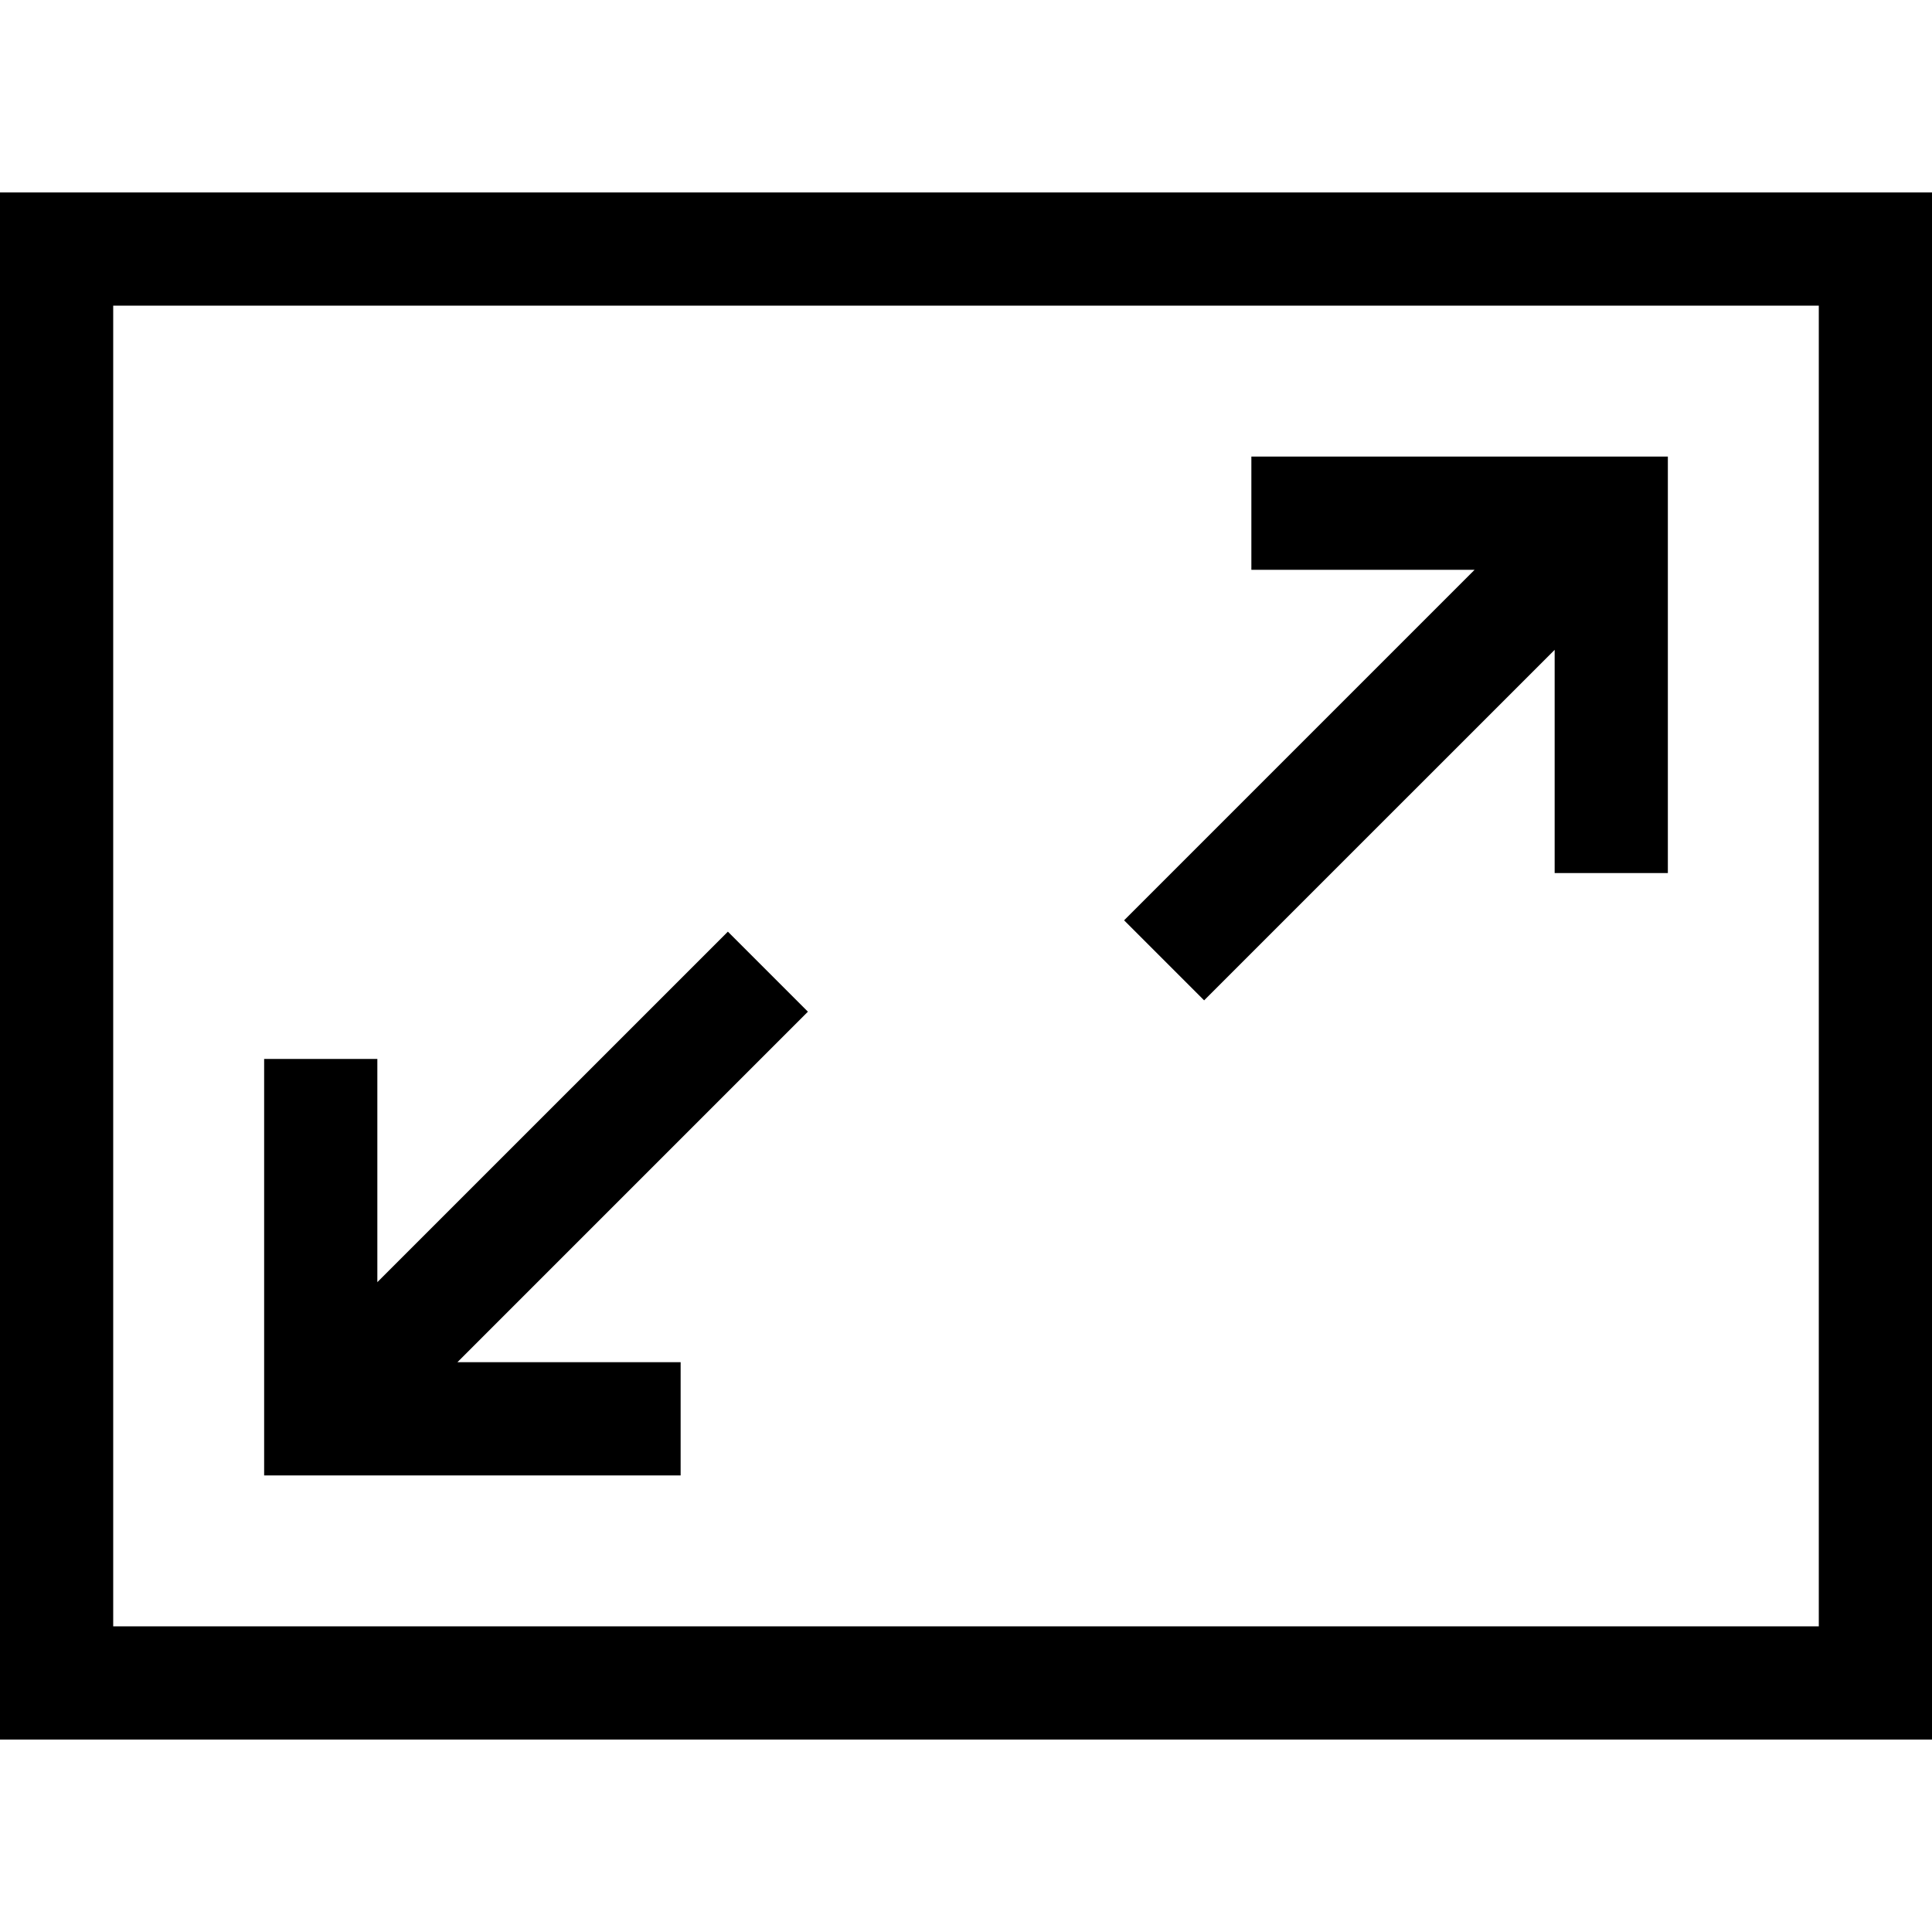
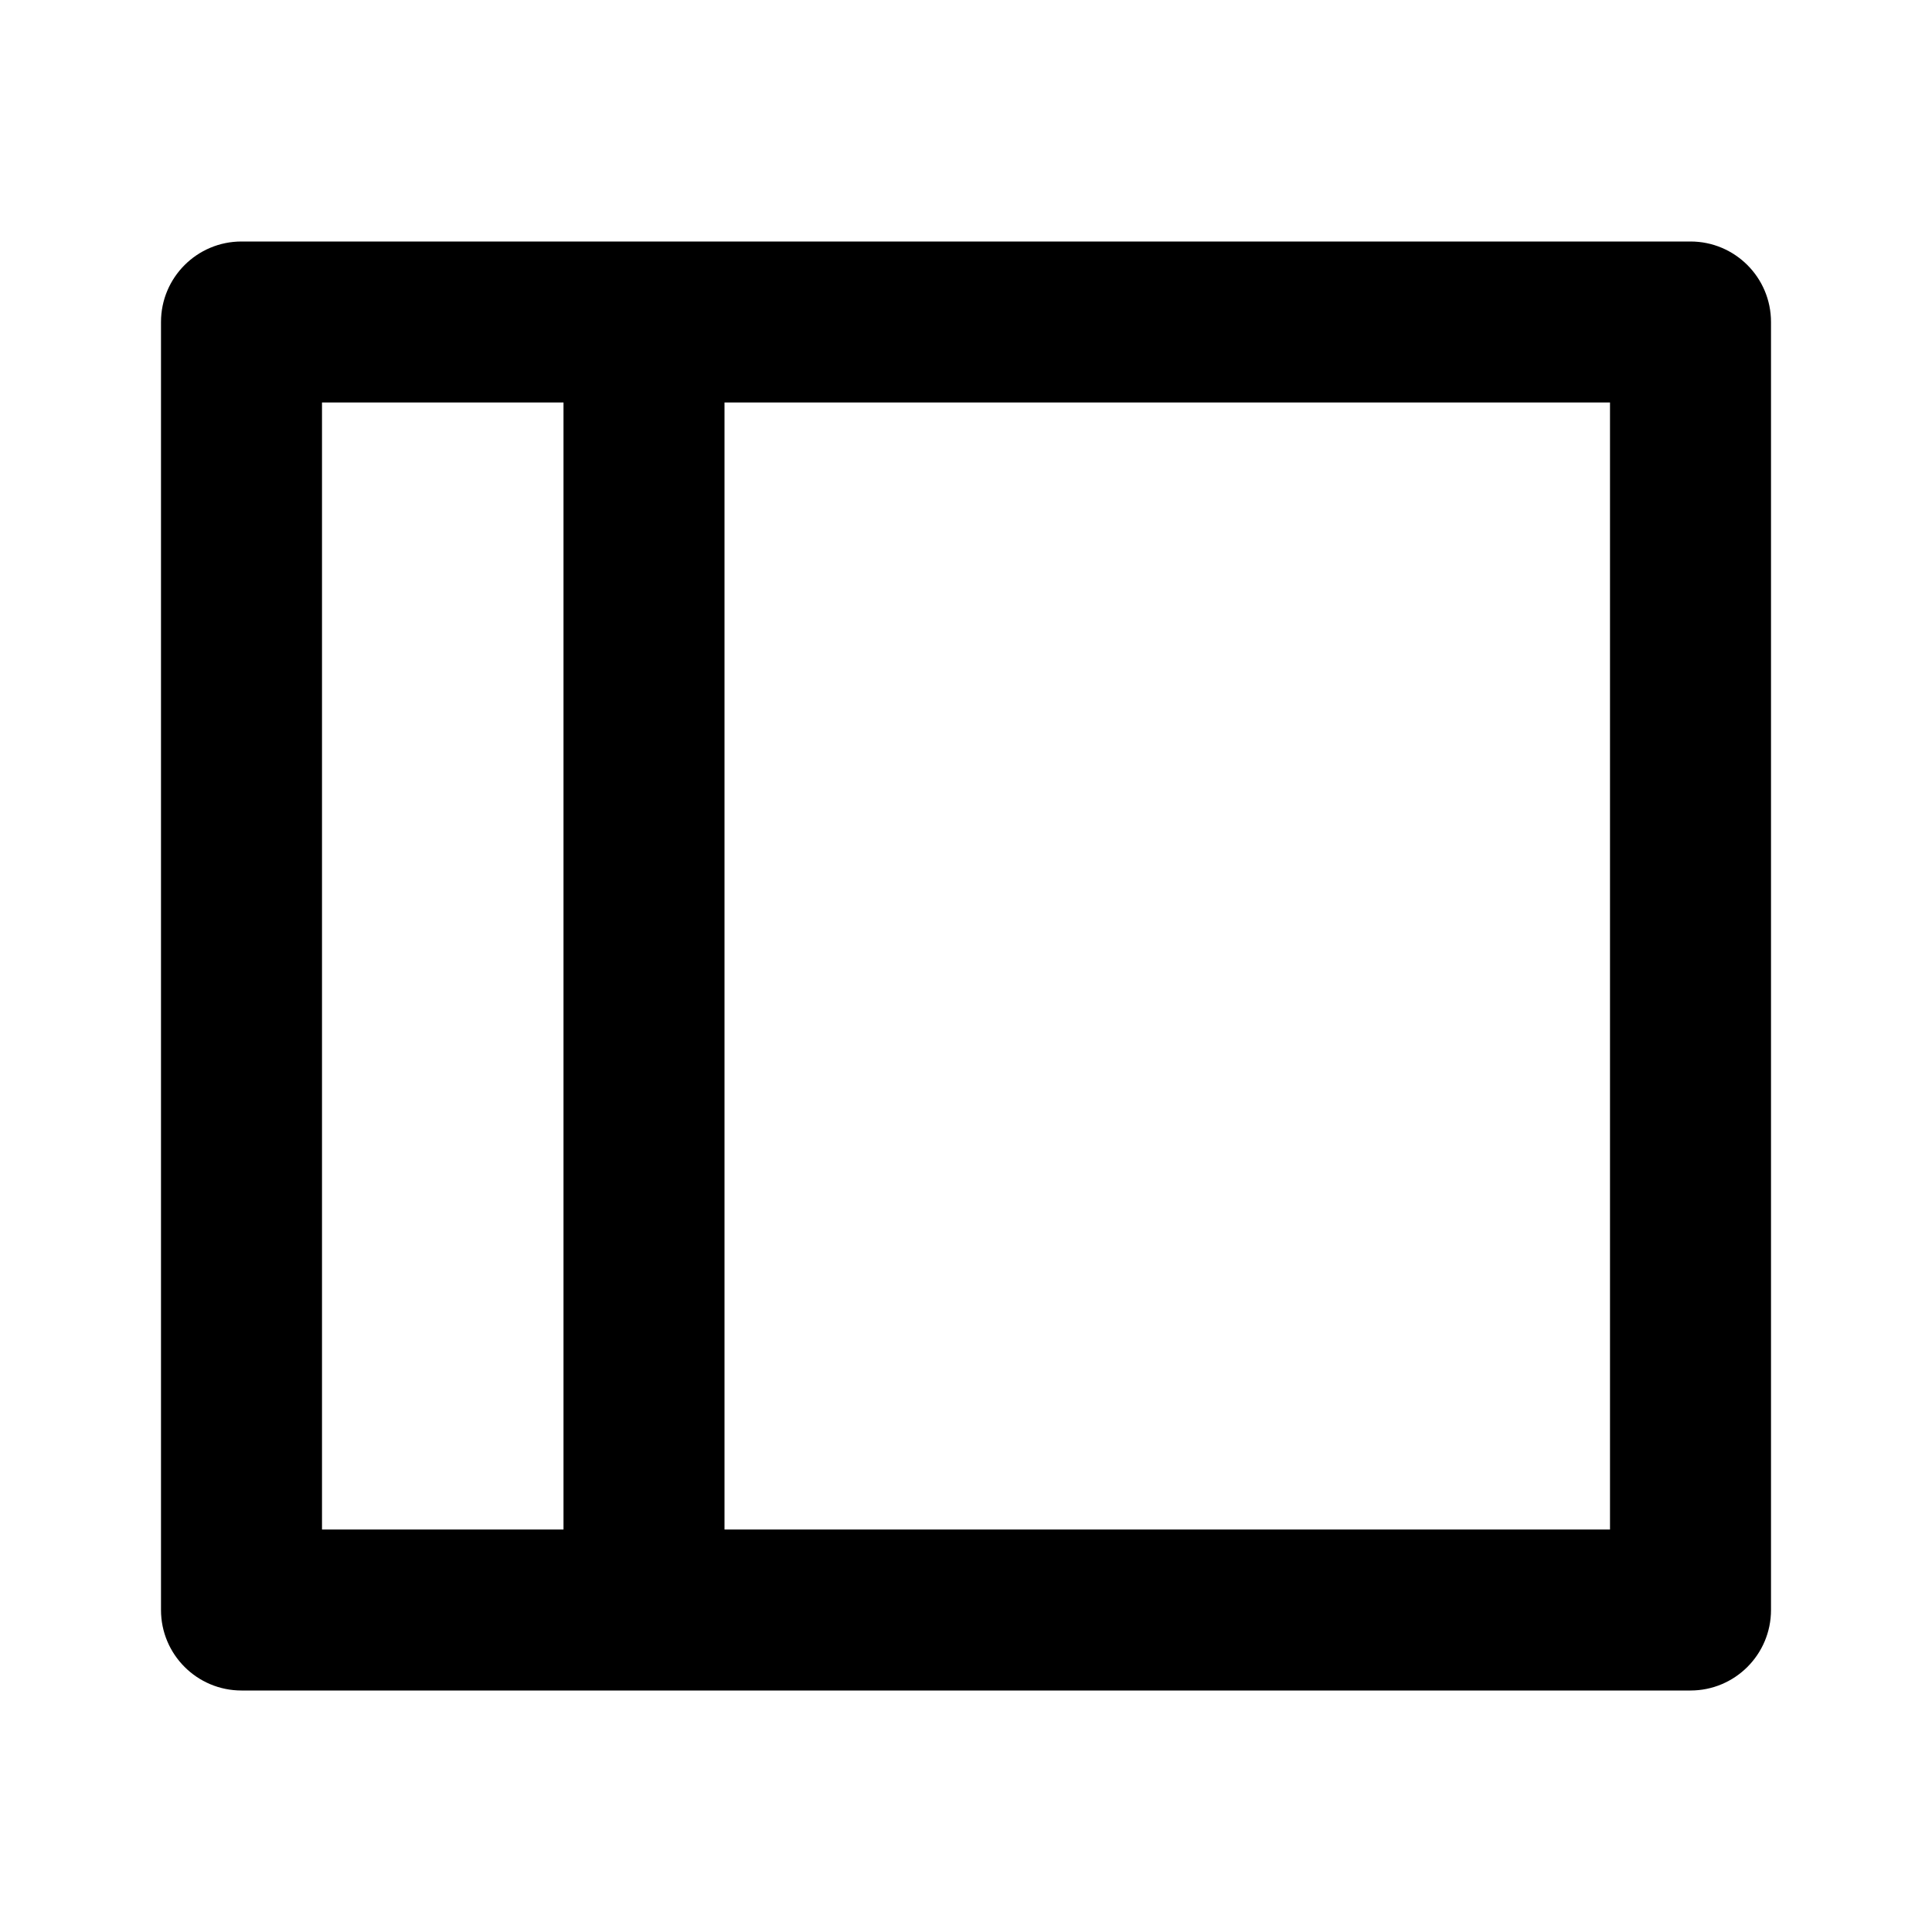
- <svg xmlns="http://www.w3.org/2000/svg" height="512pt" version="1.1" viewBox="0 -51 512 512" width="512pt">
-   <g id="layer1">
-     <path d="M 0 0 L 0 410 L 512 410 L 512 0 Z M 482 380 L 30 380 L 30 30 L 482 30 Z M 482 380 " style=" stroke:none;fill-rule:nonzero;fill:#000000;fill-opacity:1;" />
-     <path d="M 180.375 310 L 121.215 310 L 214.105 217.105 L 192.895 195.895 L 100 288.785 L 100 229.625 L 70 229.625 L 70 340 L 180.375 340 Z M 180.375 310 " style=" stroke:none;fill-rule:nonzero;fill:#000000;fill-opacity:1;" />
-     <path d="M 319.105 214.105 L 412 121.215 L 412 180.375 L 442 180.375 L 442 70 L 331.625 70 L 331.625 100 L 390.785 100 L 297.895 192.895 Z M 319.105 214.105 " style=" stroke:none;fill-rule:nonzero;fill:#000000;fill-opacity:1;" />
-   </g>
+ <svg xmlns="http://www.w3.org/2000/svg" viewBox="0 0 24 24" width="256" height="256">
+   <path fill="none" d="M0 0h24v24H0z" />
+   <path d="M21 3a1 1 0 0 1 1 1v16a1 1 0 0 1-1 1H3a1 1 0 0 1-1-1V4a1 1 0 0 1 1-1h18zM7 5H4v14h3V5zm13 0H9v14h11V5z" fill="#000" />
</svg>
